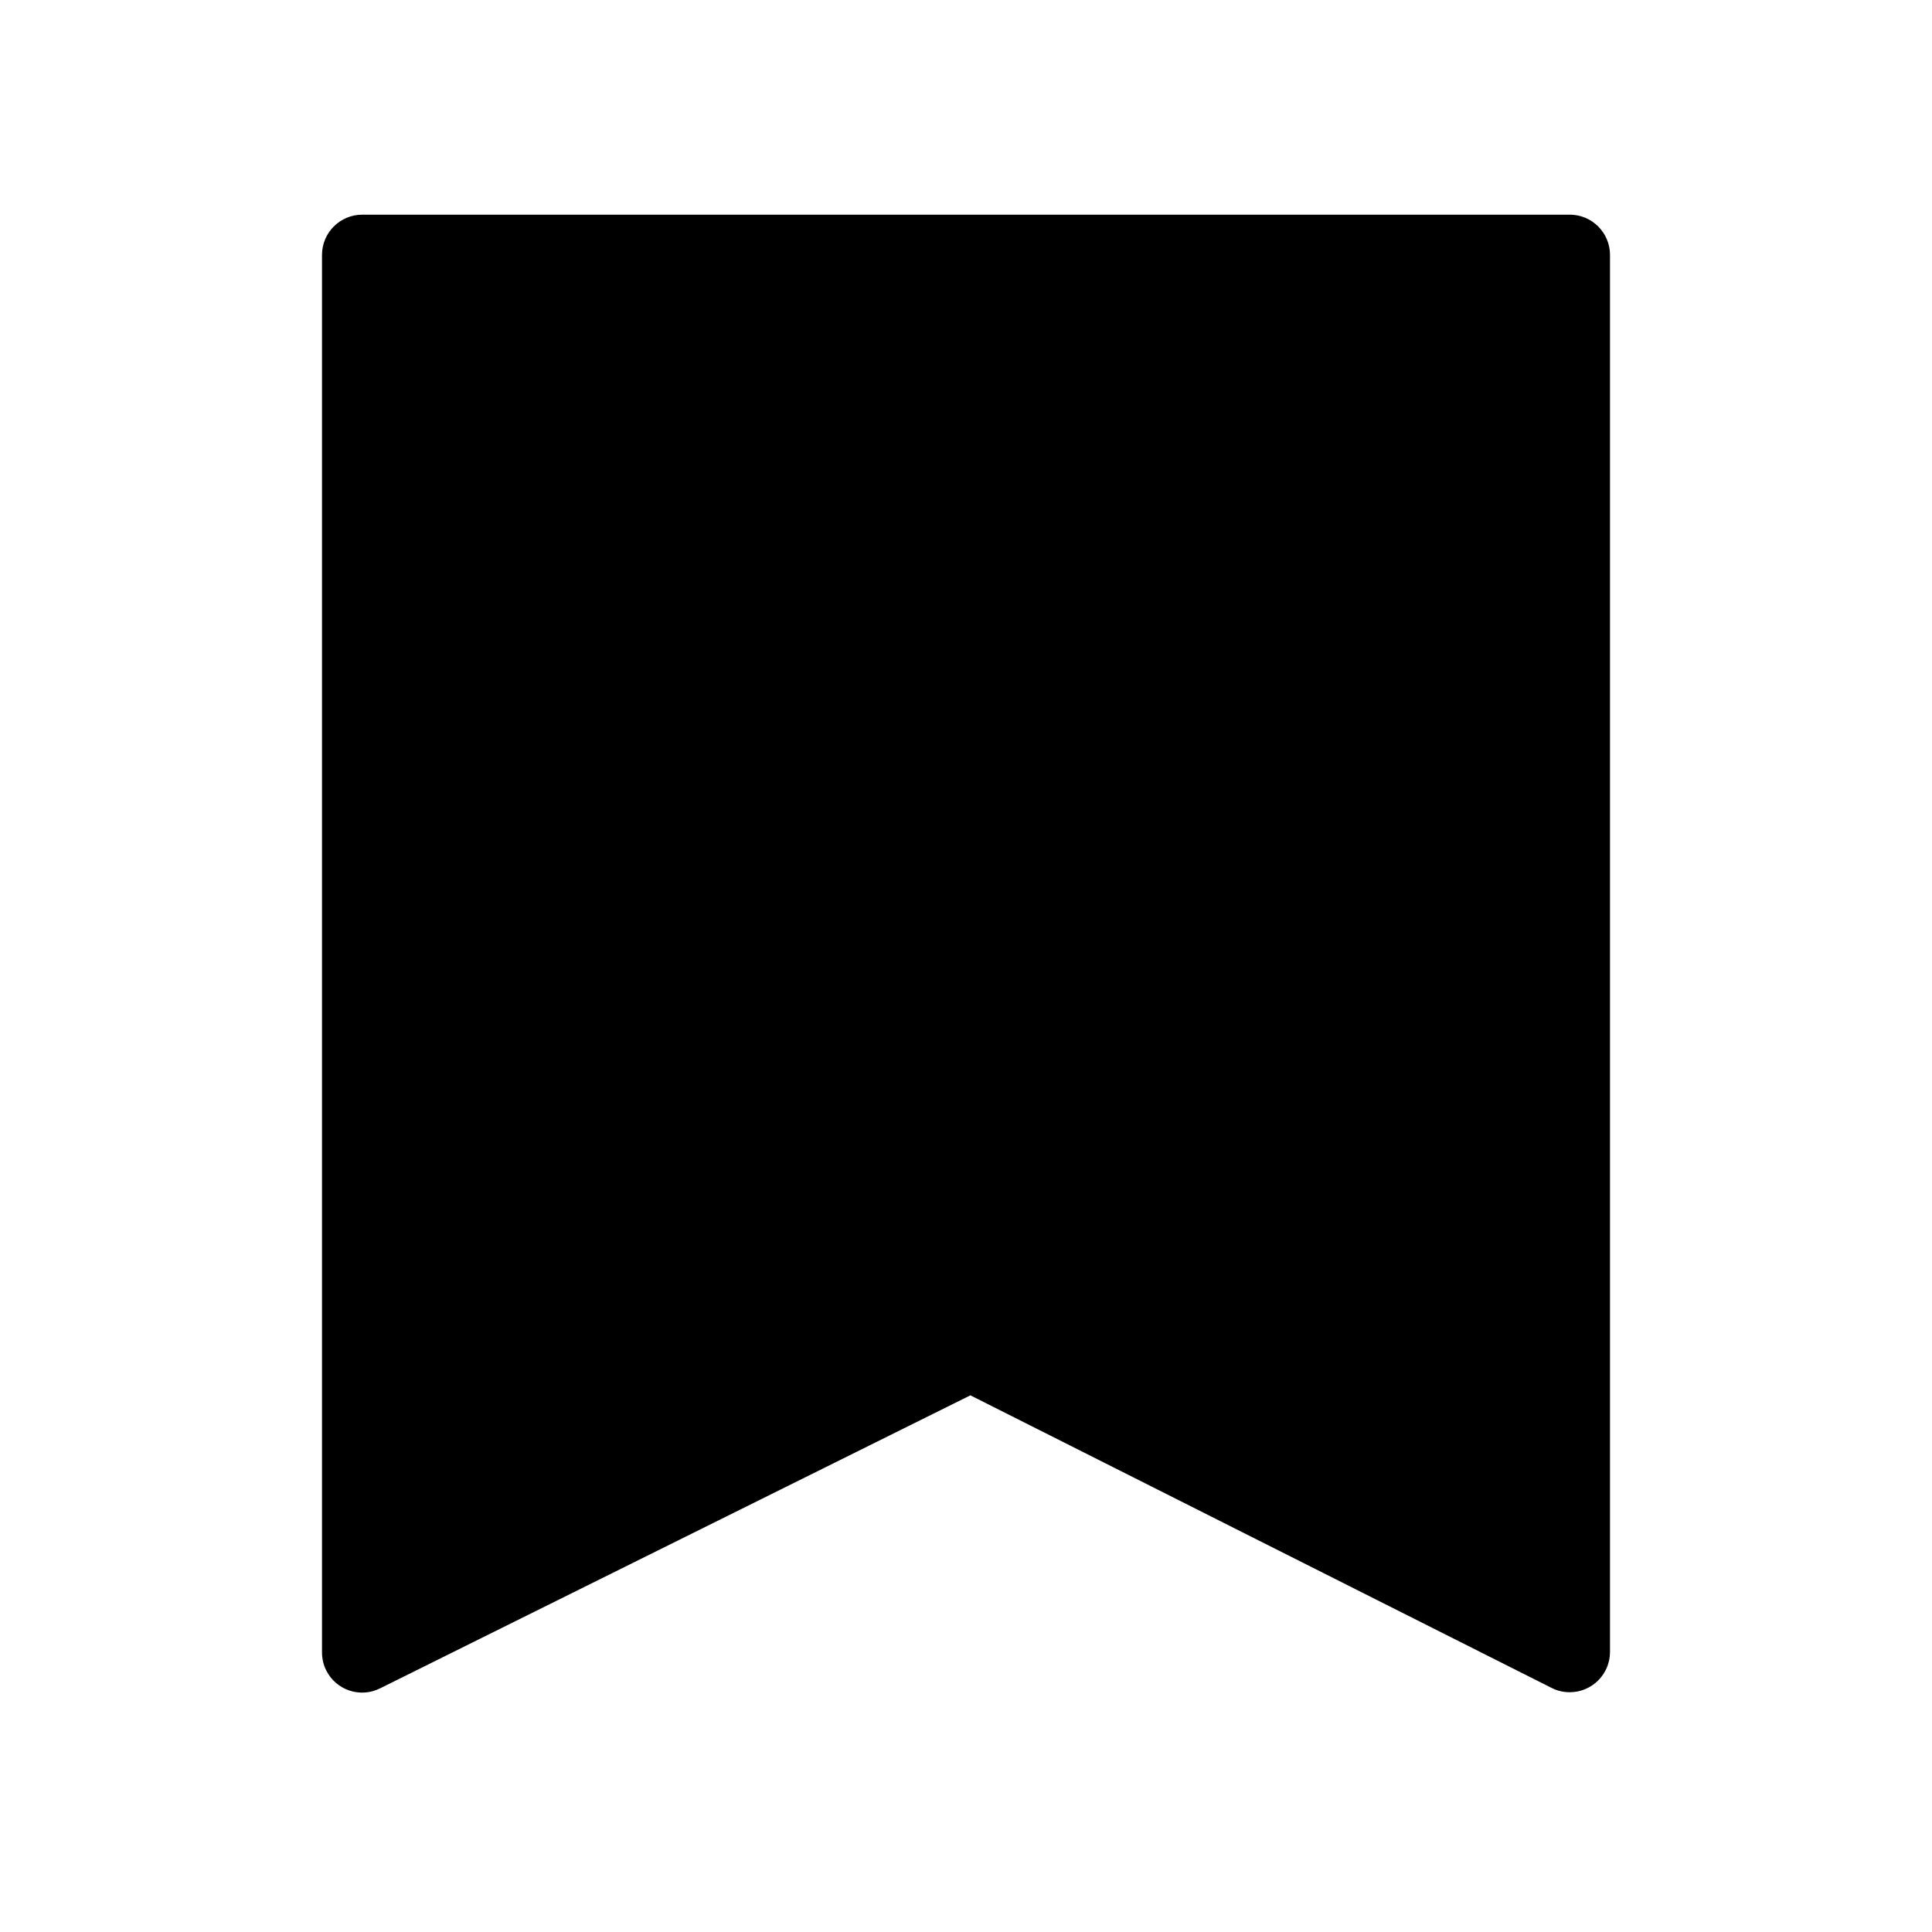
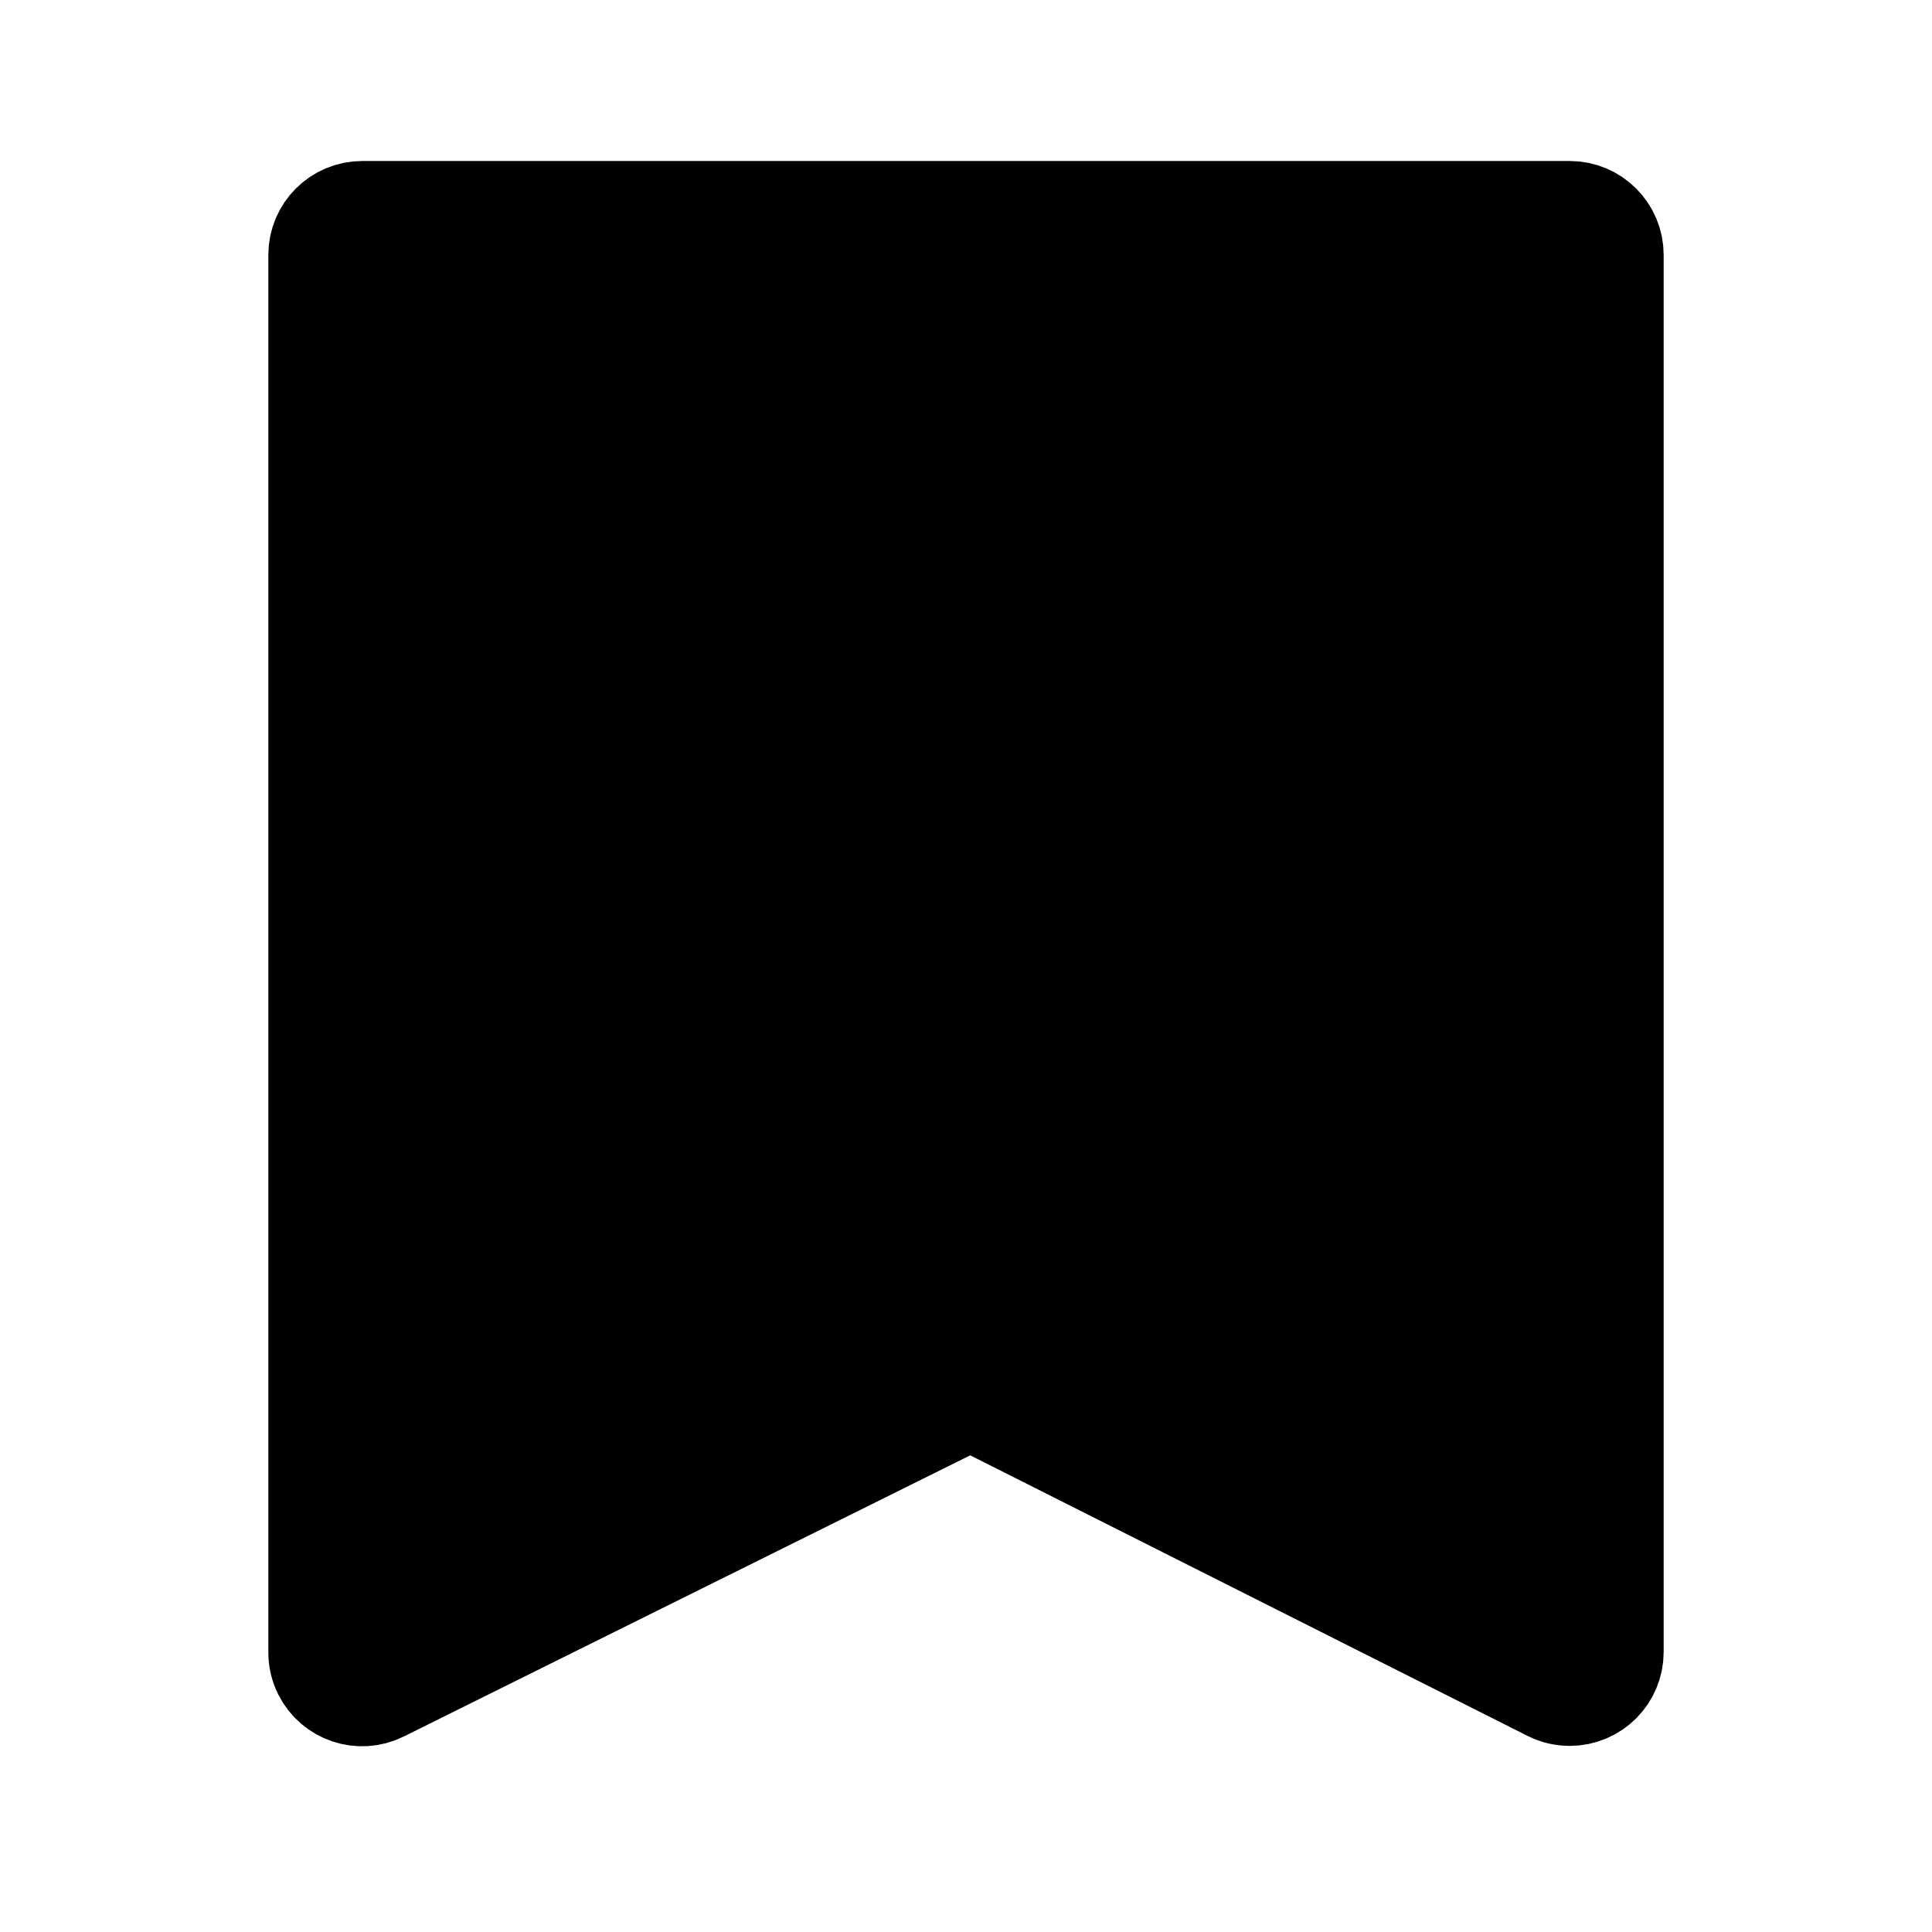
<svg xmlns="http://www.w3.org/2000/svg" width="18" height="18" viewBox="0 0 18 18">
-   <g fill="none" fill-rule="evenodd">
-     <g fill="currentColor">
-       <path d="M3.375 2h11.25c.207 0 .375.168.375.375v13.016c0 .207-.168.375-.375.375-.059 0-.116-.013-.169-.04L9.041 13l-5.5 2.73c-.185.093-.41.017-.502-.168-.026-.052-.039-.109-.039-.167V2.375C3 2.168 3.168 2 3.375 2z" transform="translate(-328 -313) translate(0 112) translate(0 192) translate(316 4) translate(12 5)" />
-     </g>
+   <g fill="currentColor" stroke="currentColor" stroke-width="1">
+     <path d="M3.375 2h11.25c.207 0 .375.168.375.375v13.016c0 .207-.168.375-.375.375-.059 0-.116-.013-.169-.04L9.041 13l-5.5 2.73c-.185.093-.41.017-.502-.168-.026-.052-.039-.109-.039-.167V2.375C3 2.168 3.168 2 3.375 2z" transform="translate(-328 -313) translate(0 112) translate(0 192) translate(316 4) translate(12 5)" />
  </g>
</svg>
